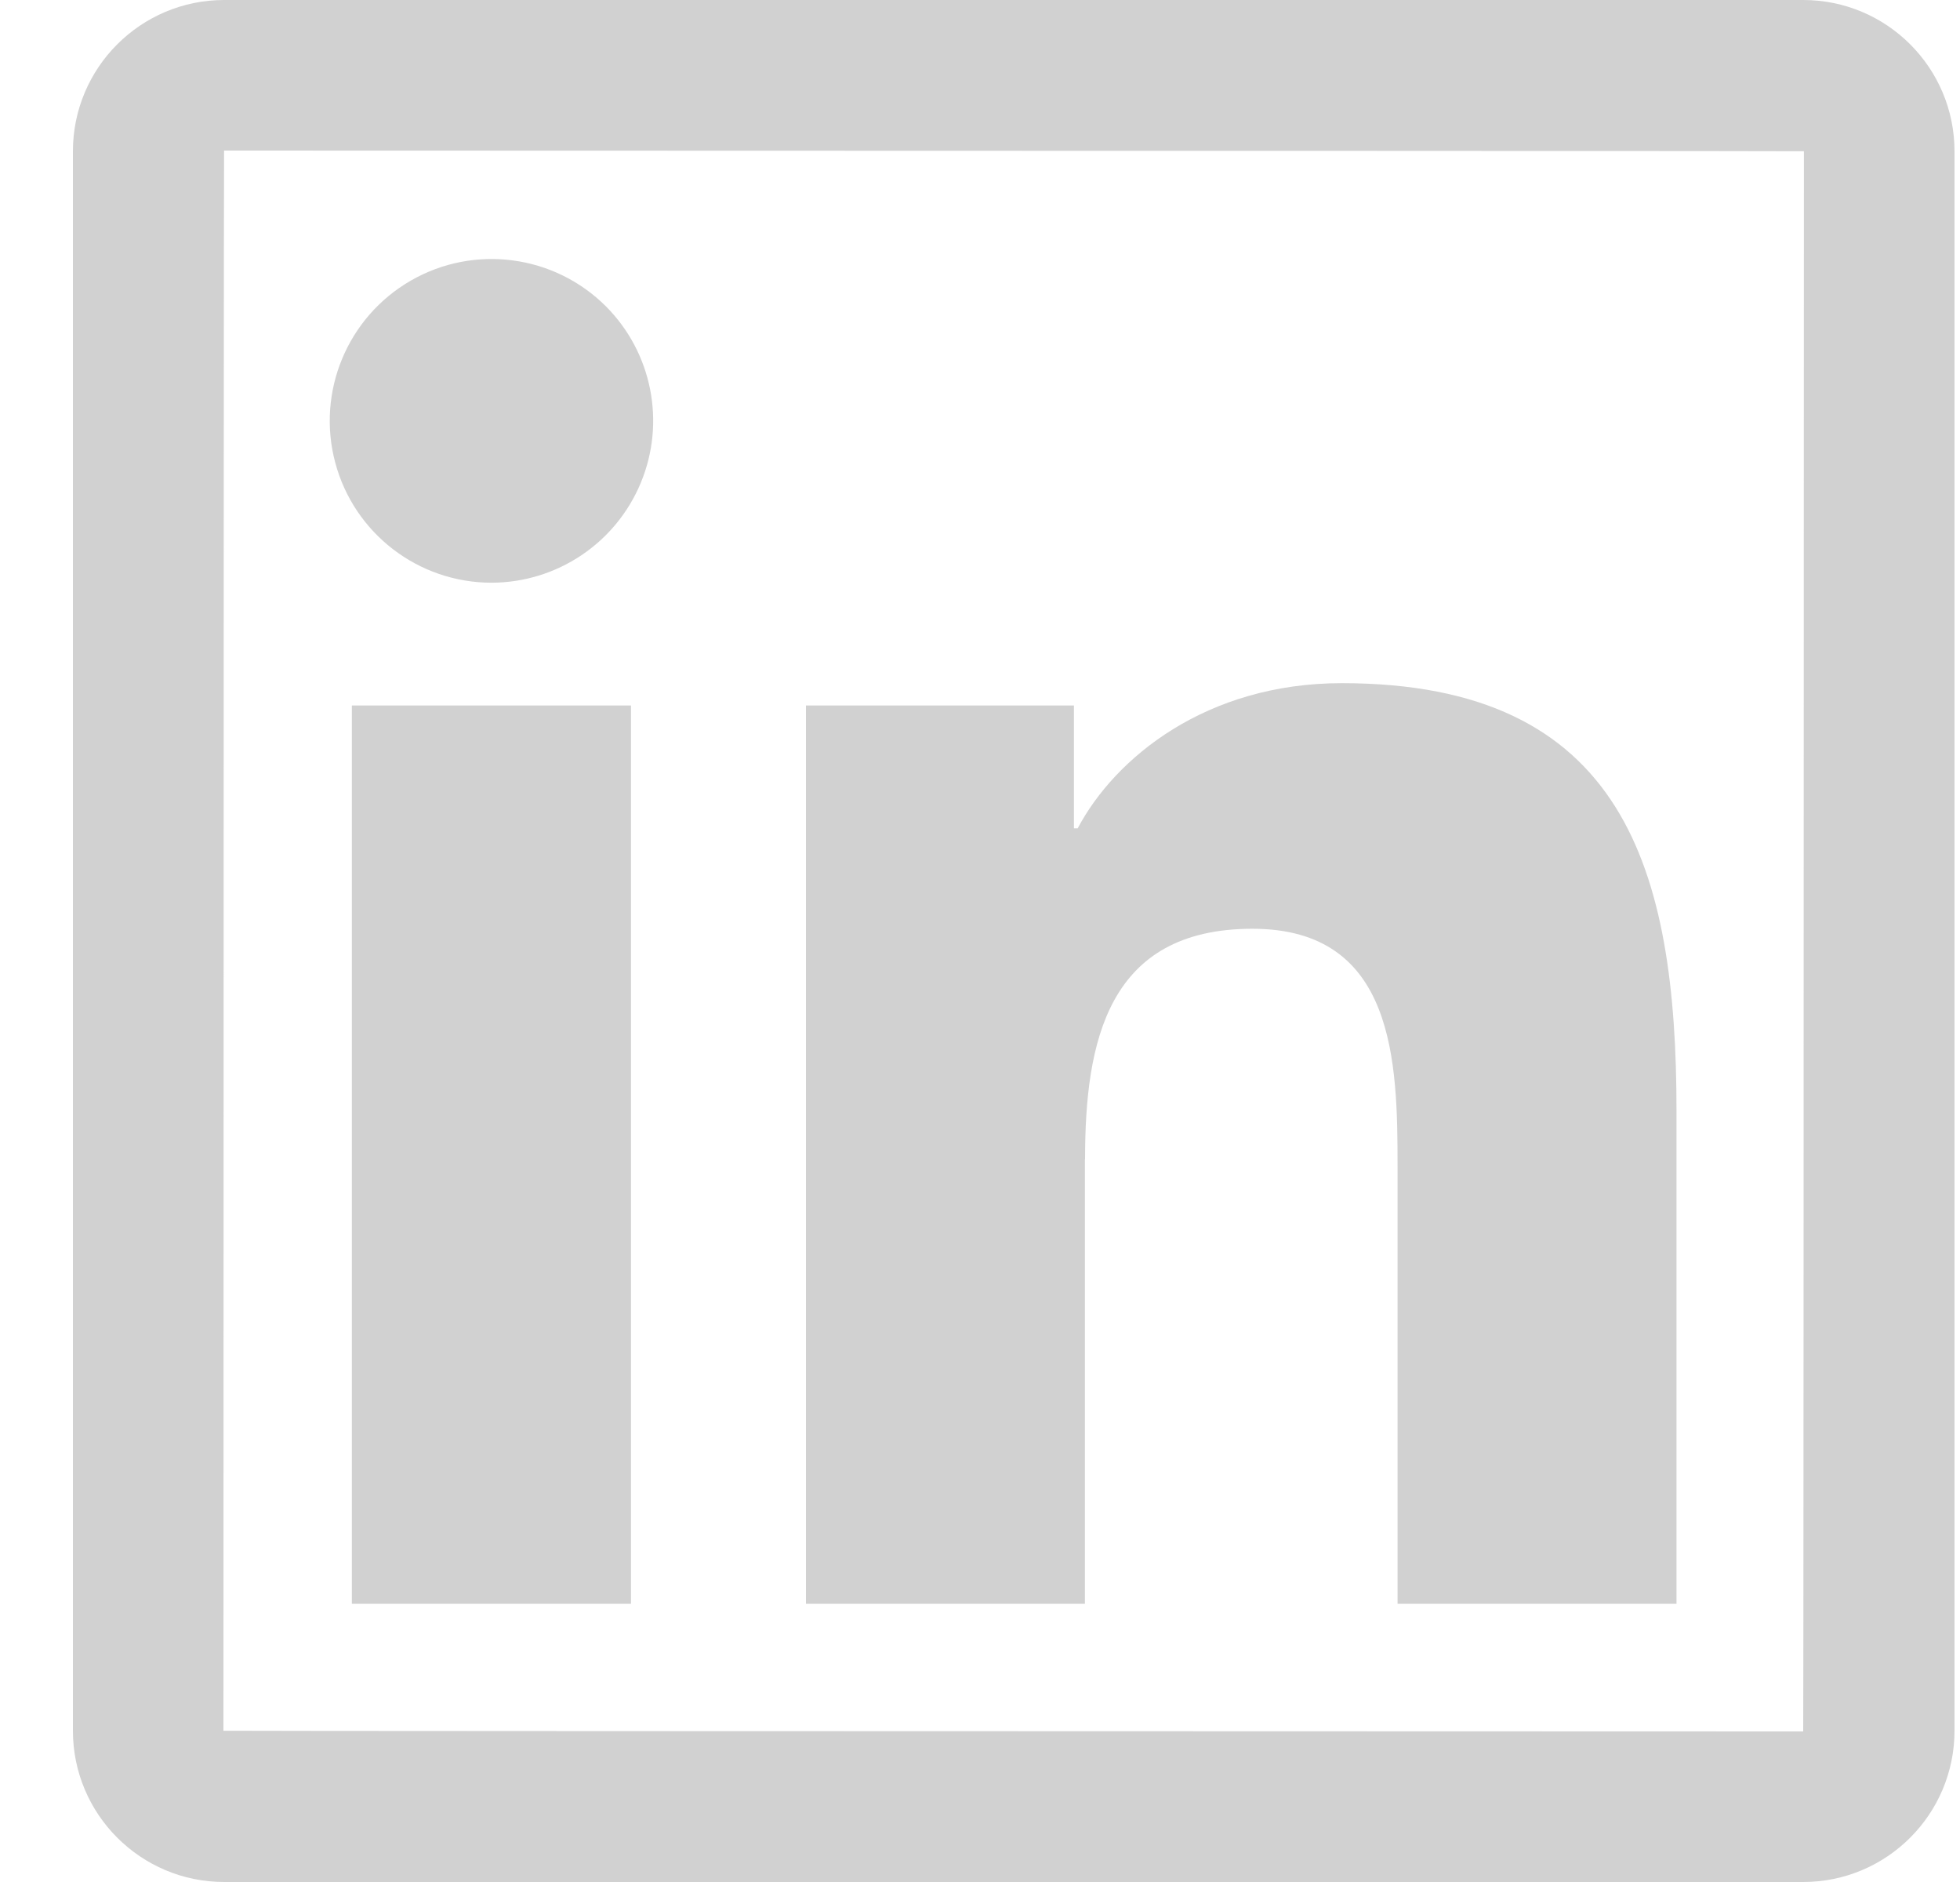
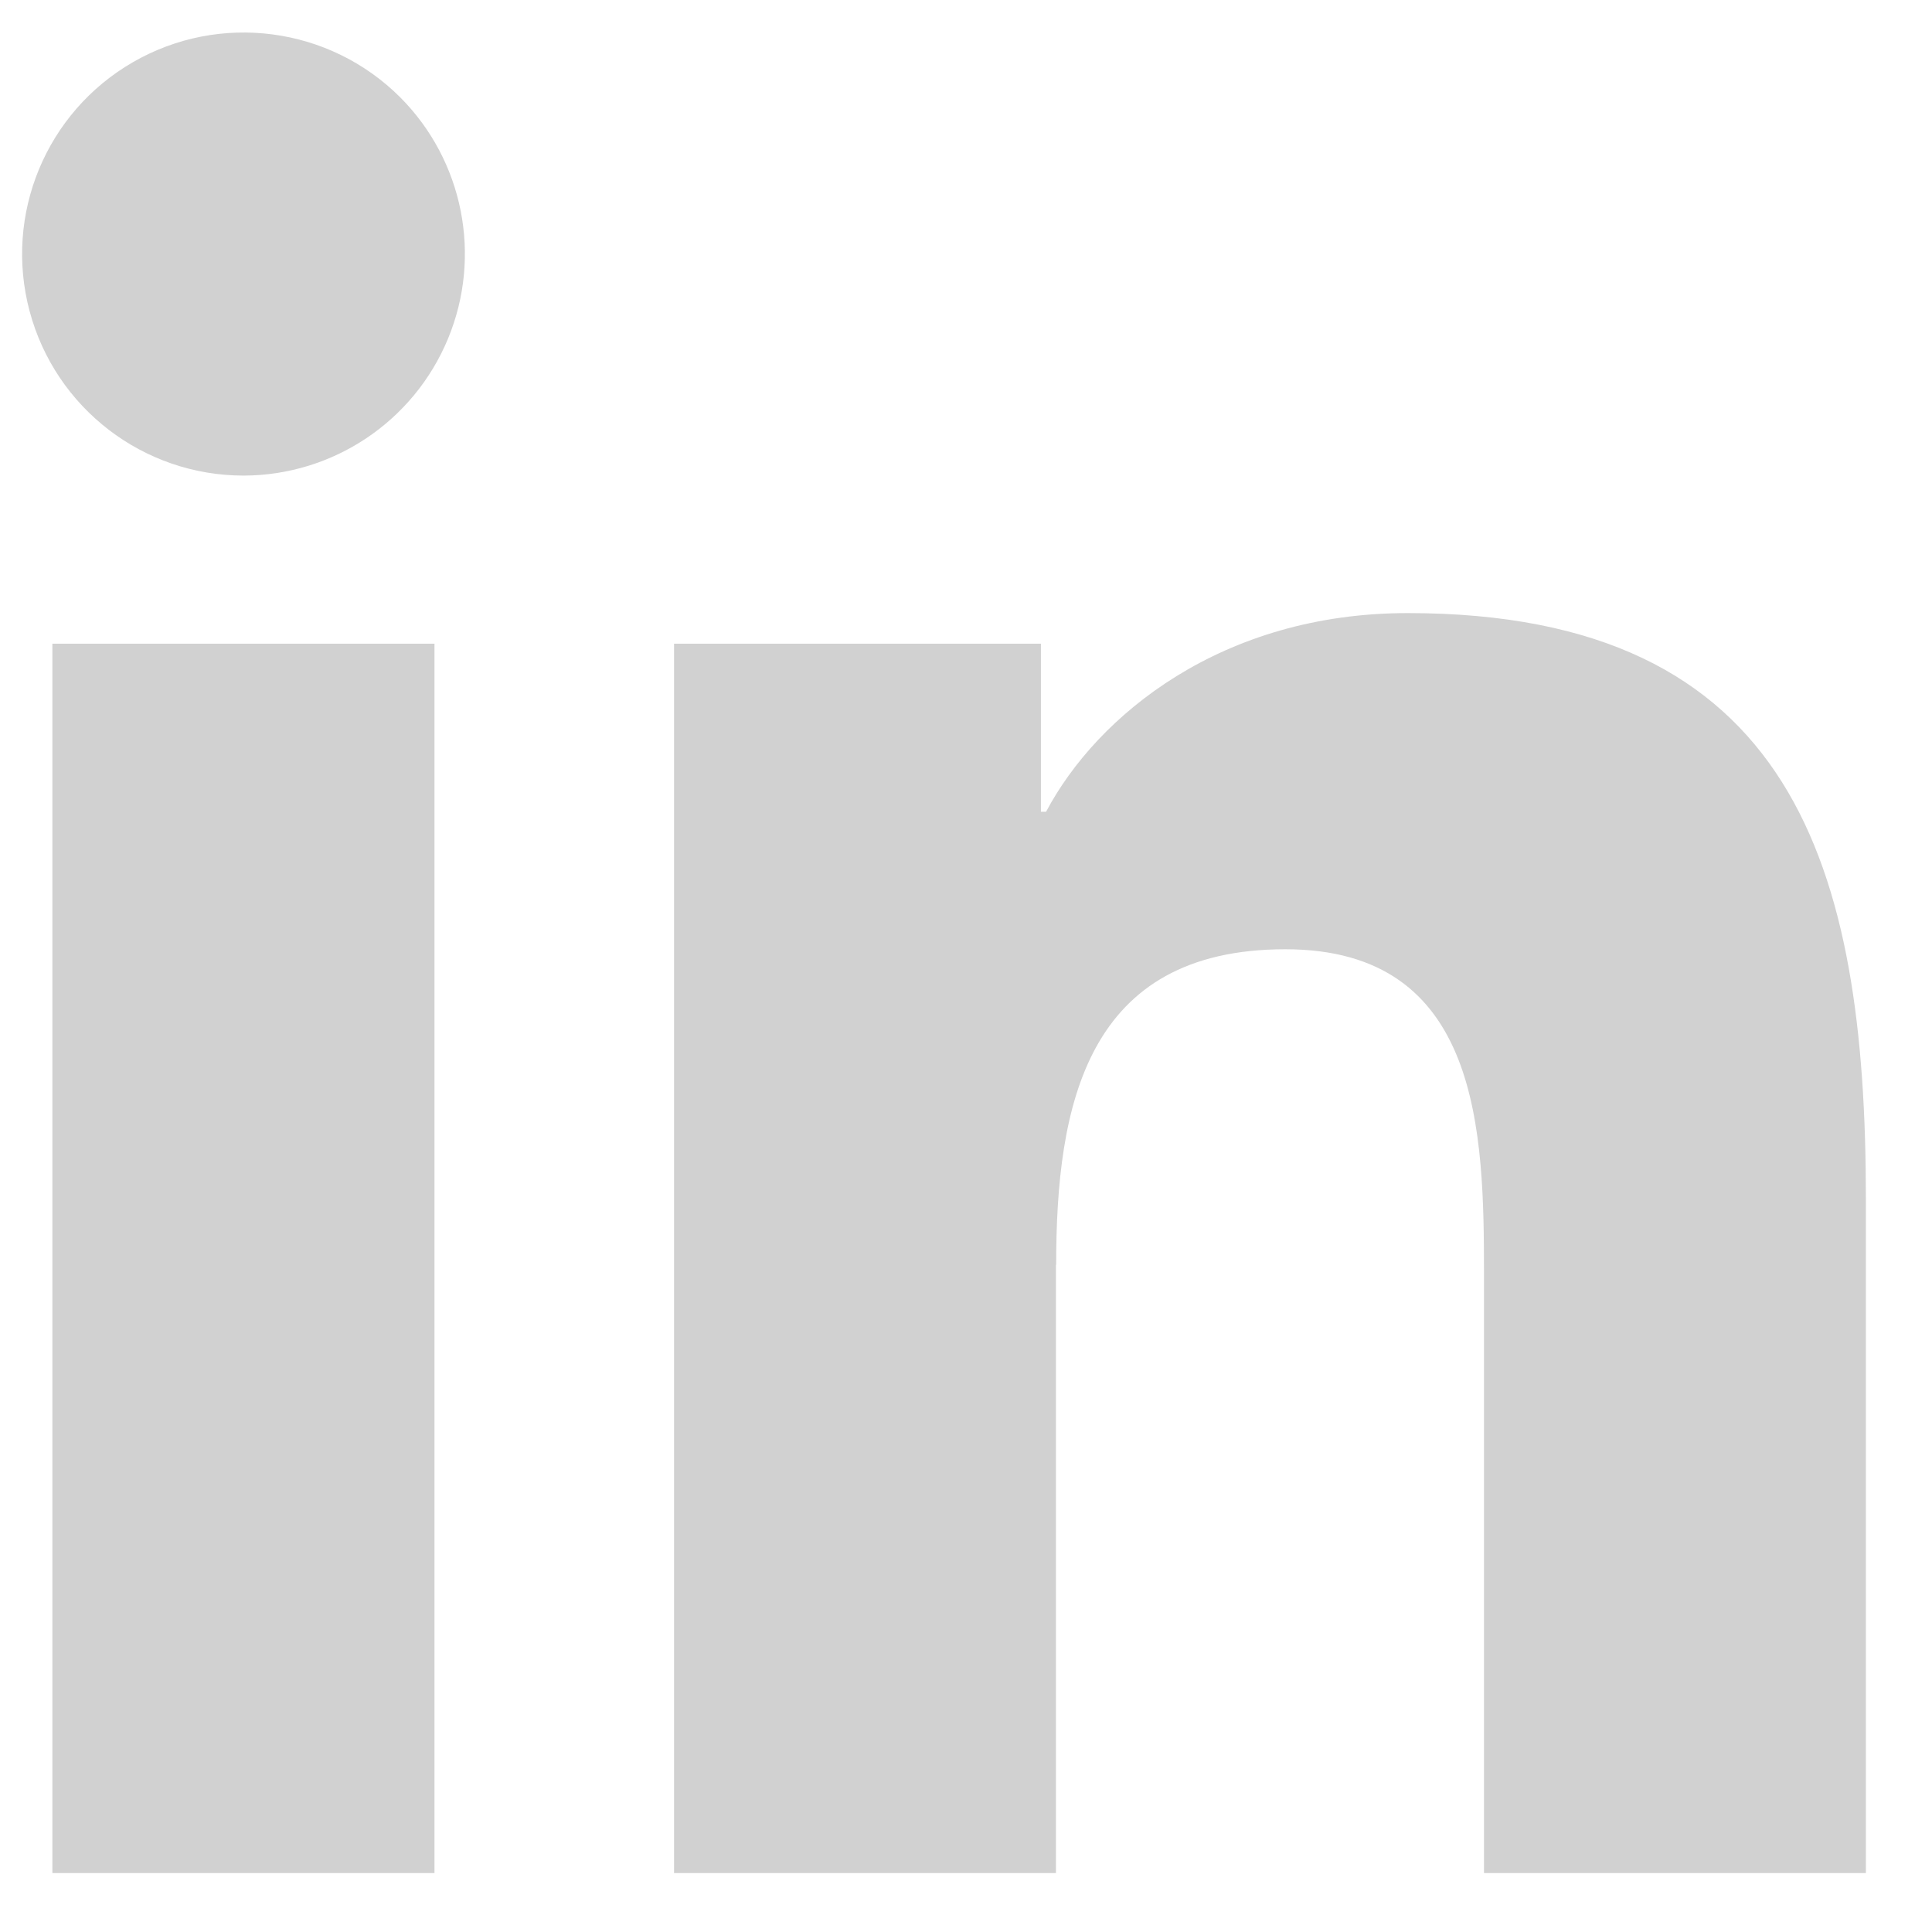
- <svg xmlns="http://www.w3.org/2000/svg" width="25" height="24" viewBox="0 0 25 24" fill="none">
-   <path d="M23 0H2.858A1.93 1.93 0 0 0 .93 1.929v20.142A1.93 1.93 0 0 0 2.86 24H23a1.93 1.93 0 0 0 1.93-1.929V1.929A1.93 1.93 0 0 0 23 0zm0 22.08c-13.434-.003-20.15-.006-20.15-.009.002-13.434.005-20.151.008-20.151 13.434.003 20.151.006 20.151.009-.003 13.434-.006 20.151-.009 20.151zM4.487 8.997h3.561v11.454h-3.56V8.997zM6.27 7.431a2.066 2.066 0 0 0 1.46-3.523 2.064 2.064 0 1 0-1.46 3.523zm7.57 7.353c0-1.494.284-2.94 2.135-2.94 1.824 0 1.851 1.707 1.851 3.036v5.571h3.558v-6.282c0-3.084-.666-5.457-4.269-5.457-1.73 0-2.892.951-3.369 1.851h-.048V8.997H10.28v11.454h3.558v-5.667z" fill="#D1D1D1" />
+ <svg xmlns="http://www.w3.org/2000/svg" width="18" height="18" viewBox="0 0 18 18" fill="none">
+   <path d="M.487 5.997h3.561v11.454H.488V5.997zM2.27 4.431A2.066 2.066 0 0 0 3.73.908a2.064 2.064 0 1 0-1.46 3.523zm7.57 7.353c0-1.494.284-2.94 2.135-2.94 1.824 0 1.851 1.707 1.851 3.036v5.571h3.558v-6.282c0-3.084-.666-5.457-4.269-5.457-1.73 0-2.892.951-3.369 1.851h-.048V5.997H6.28v11.454h3.558v-5.667z" fill="#D1D1D1" />
</svg>
